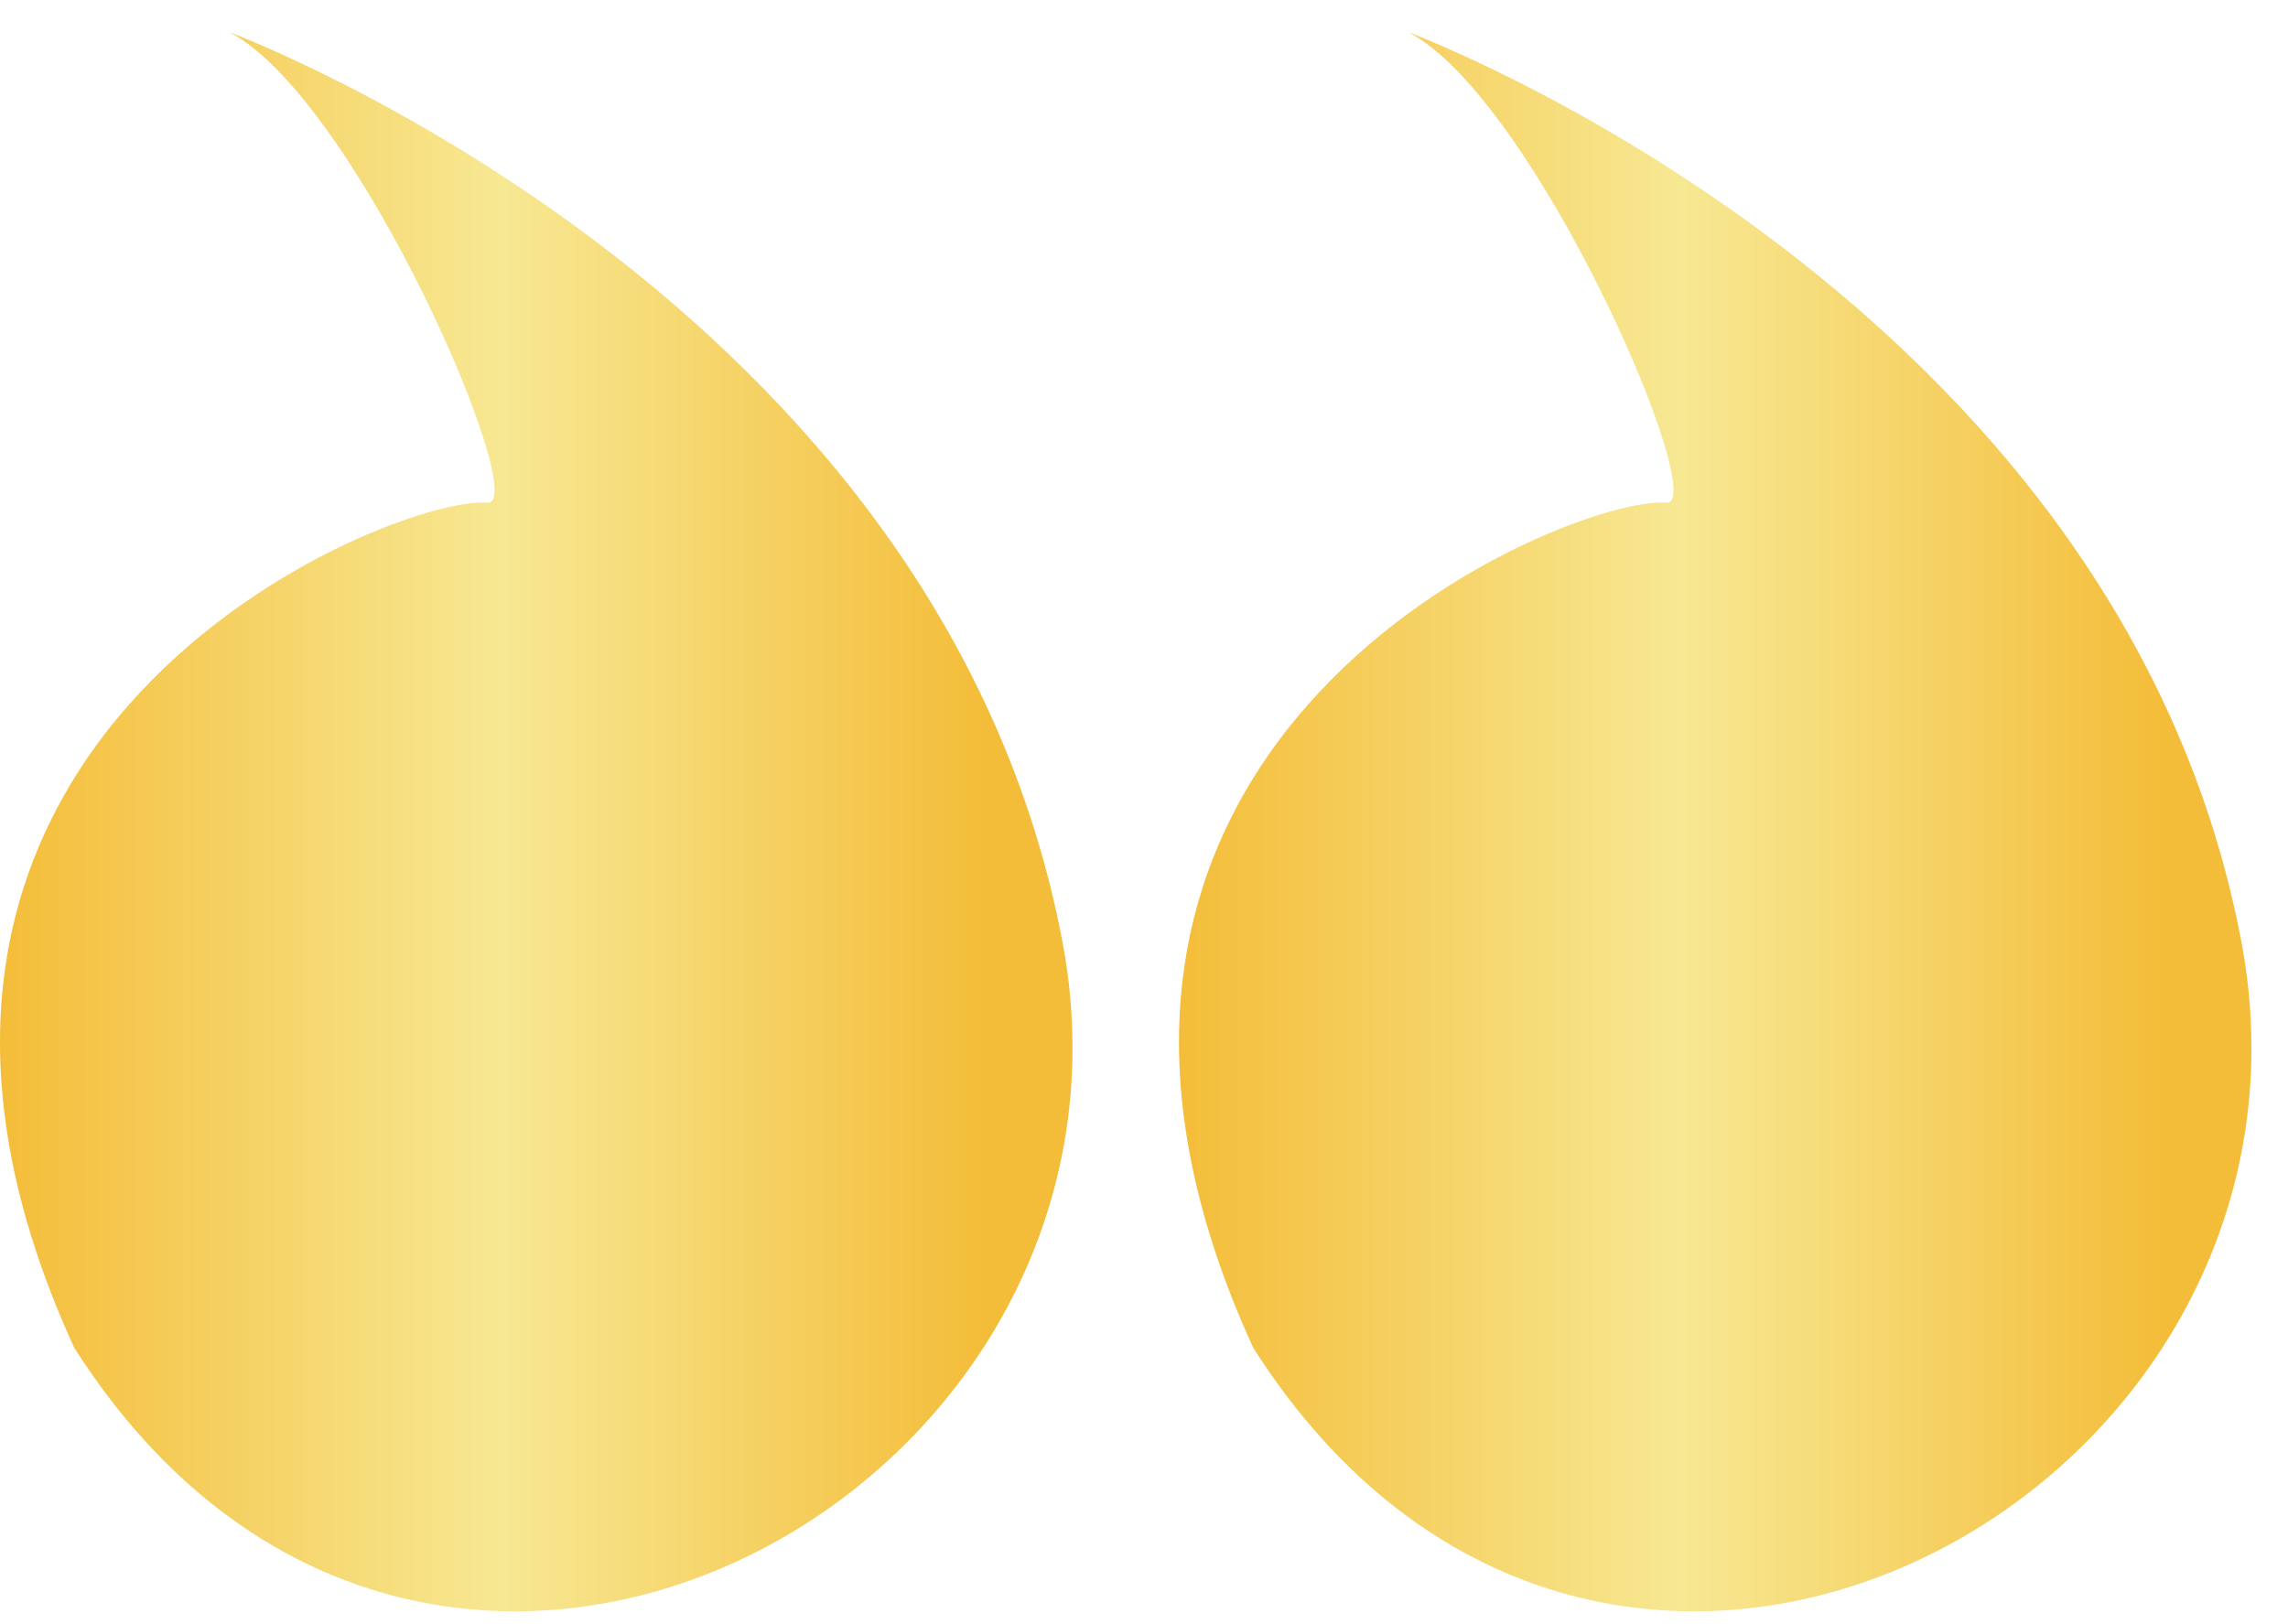
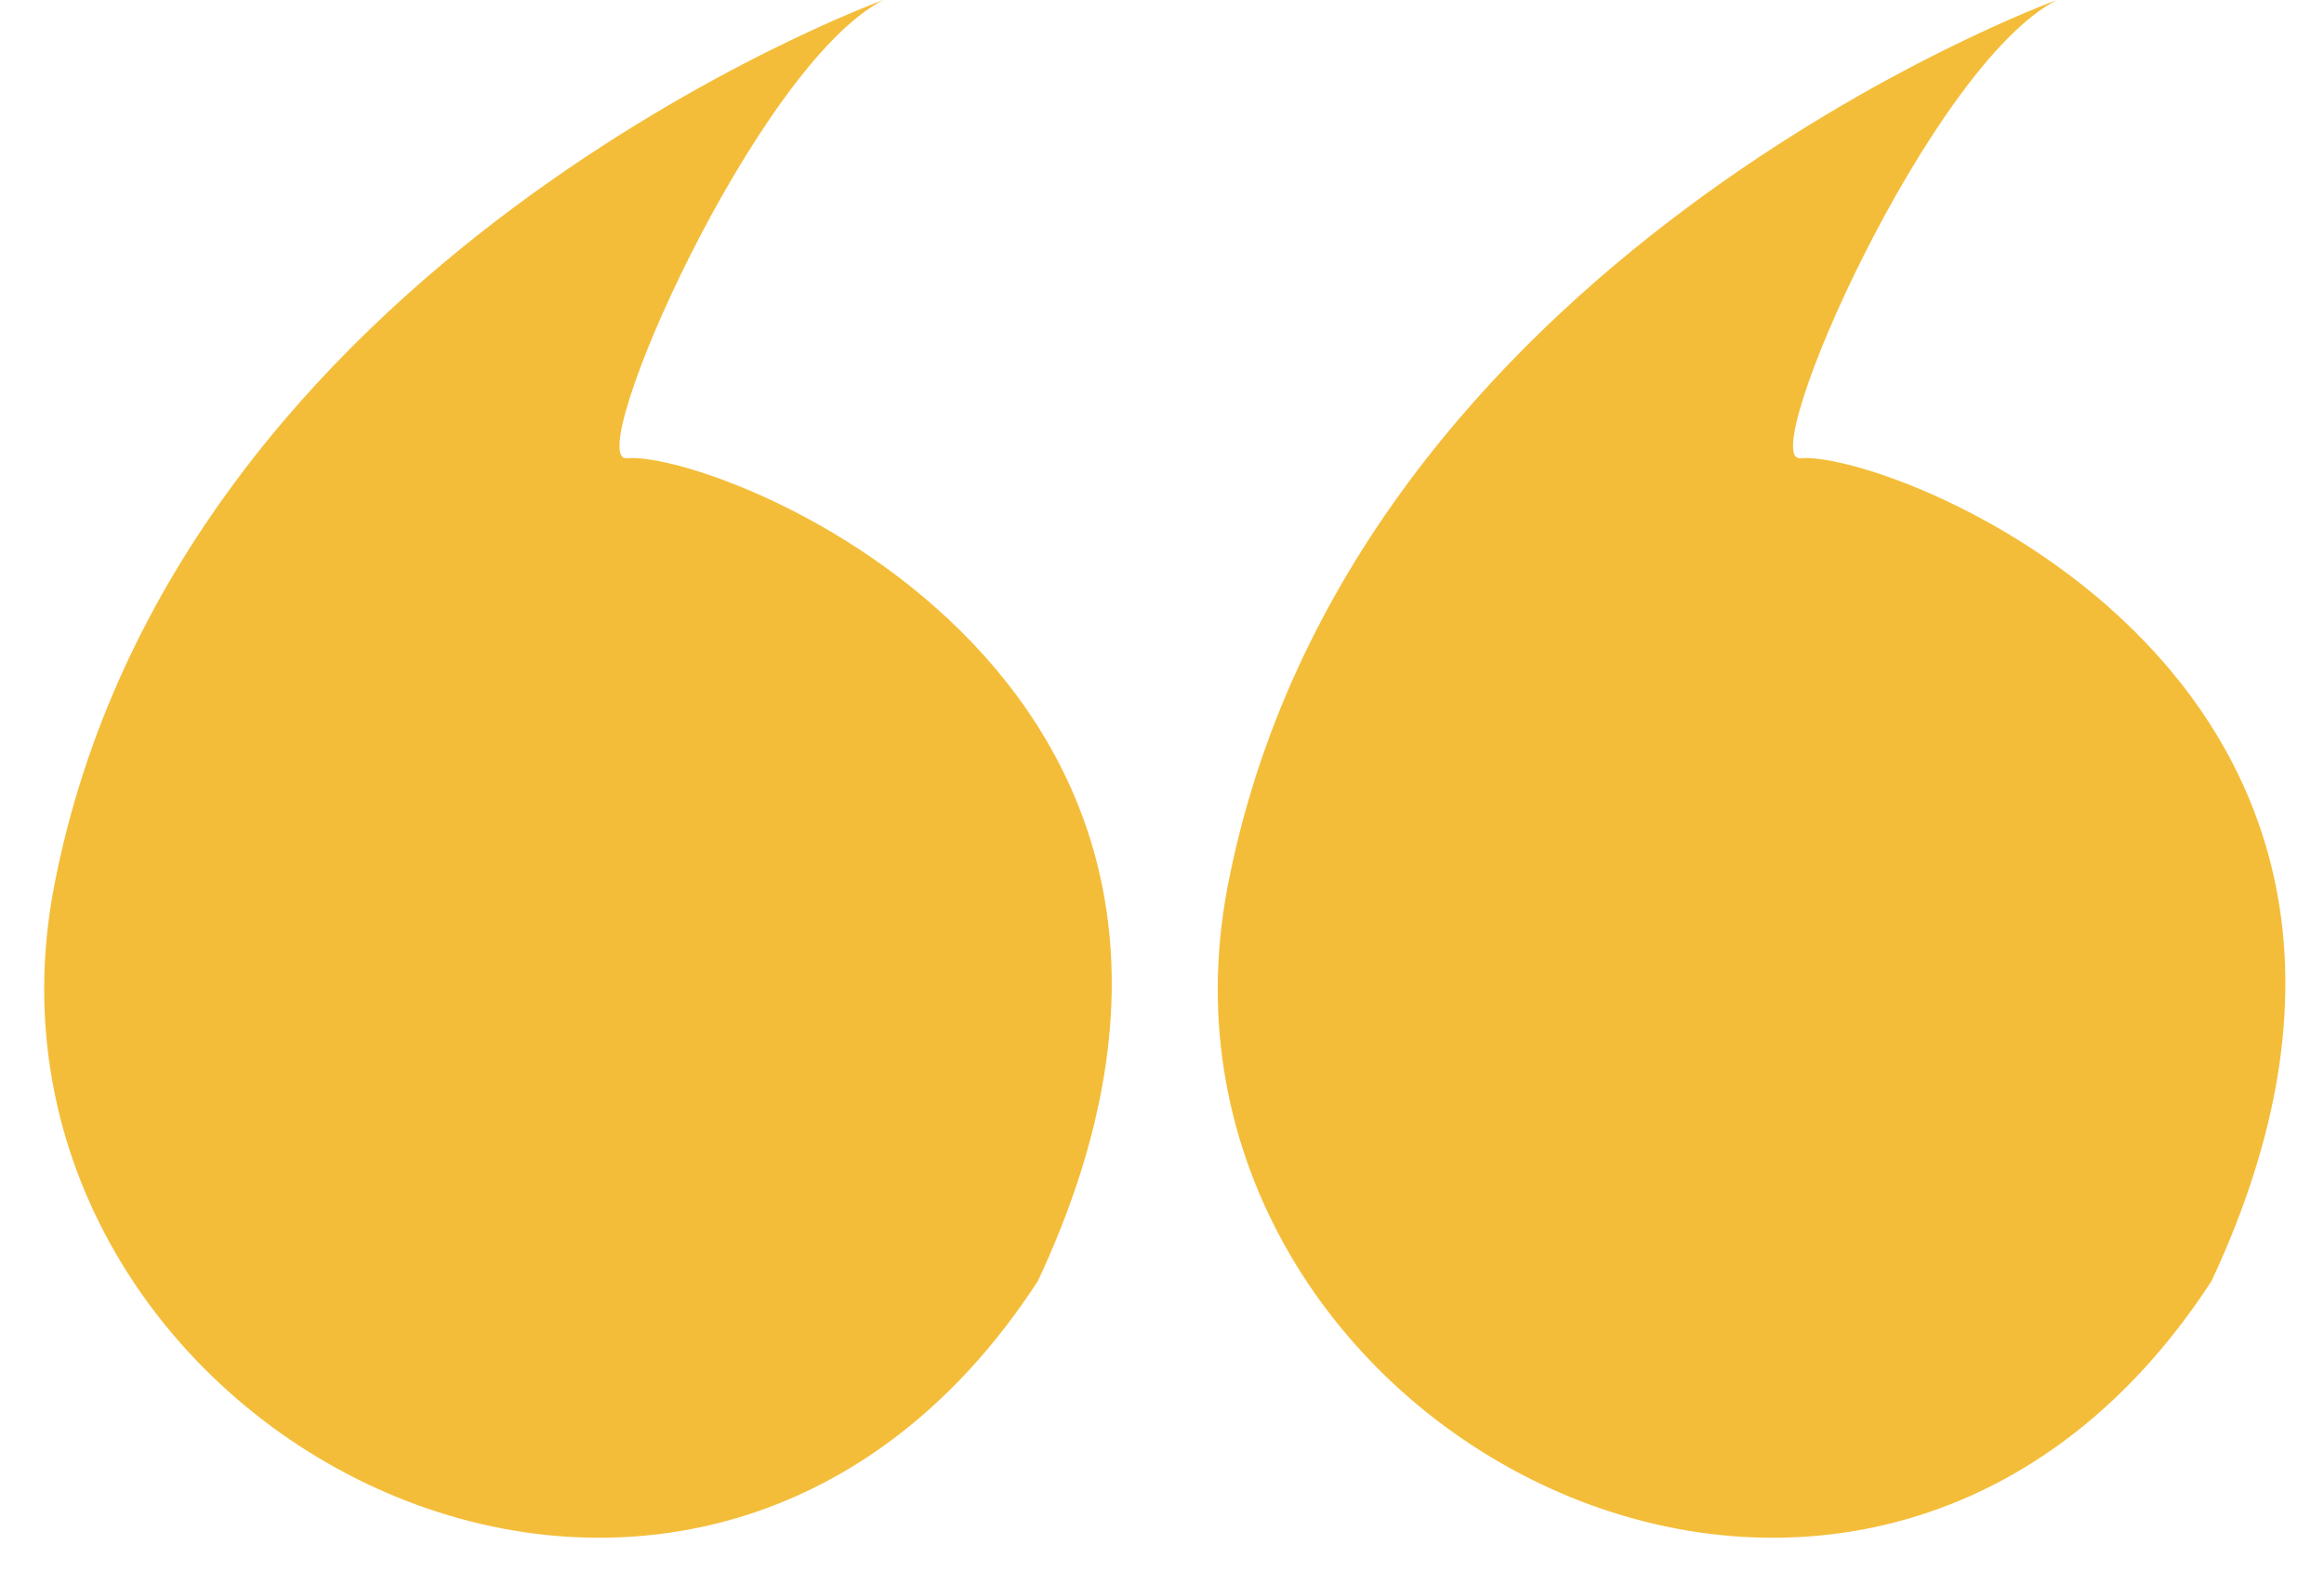
- <svg xmlns="http://www.w3.org/2000/svg" width="62" height="44" viewBox="0 0 62 44" fill="none">
-   <g id="Group 1061">
-     <path id="Vector" d="M38.166 0.873C38.166 0.873 57.459 8.031 60.746 25.575C63.54 40.631 43.458 51.469 33.959 36.531C26.35 19.912 42.603 13.409 45.15 13.627C46.383 13.745 41.633 2.688 38.166 0.873Z" fill="url(#paint0_linear_750_48)" />
-     <path id="Vector_2" d="M6.219 0.873C6.219 0.873 25.512 8.031 28.799 25.575C31.593 40.631 11.51 51.469 2.011 36.531C-5.598 19.912 10.656 13.409 13.203 13.627C14.436 13.745 9.686 2.688 6.219 0.873Z" fill="url(#paint1_linear_750_48)" />
+ <svg xmlns="http://www.w3.org/2000/svg" width="37" height="25" viewBox="0 0 37 25" fill="none">
+   <g id="Group 99">
+     <path id="Vector" d="M14.064 0C14.064 0 2.78 4.094 0.858 14.129C-0.776 22.741 10.969 28.94 16.524 20.395C20.974 10.89 11.469 7.17 9.979 7.295C9.258 7.362 12.036 1.038 14.064 0Z" fill="#F4BD39" />
+     <path id="Vector_2" d="M32.748 0C32.748 0 21.464 4.095 19.542 14.129C17.908 22.741 29.653 28.94 35.209 20.396C39.659 10.89 30.153 7.17 28.663 7.295C27.942 7.363 30.72 1.038 32.748 0Z" fill="#F4BD39" />
  </g>
-   <defs>
-     <linearGradient id="paint0_linear_750_48" x1="58.641" y1="22.75" x2="31.948" y2="22.75" gradientUnits="userSpaceOnUse">
-       <stop stop-color="#F4BD39" />
-       <stop offset="0.49" stop-color="#F7E893" />
-       <stop offset="1" stop-color="#F4BD39" />
-     </linearGradient>
-     <linearGradient id="paint1_linear_750_48" x1="26.694" y1="22.75" x2="0" y2="22.75" gradientUnits="userSpaceOnUse">
-       <stop stop-color="#F4BD39" />
-       <stop offset="0.49" stop-color="#F7E893" />
-       <stop offset="1" stop-color="#F4BD39" />
-     </linearGradient>
-   </defs>
</svg>
